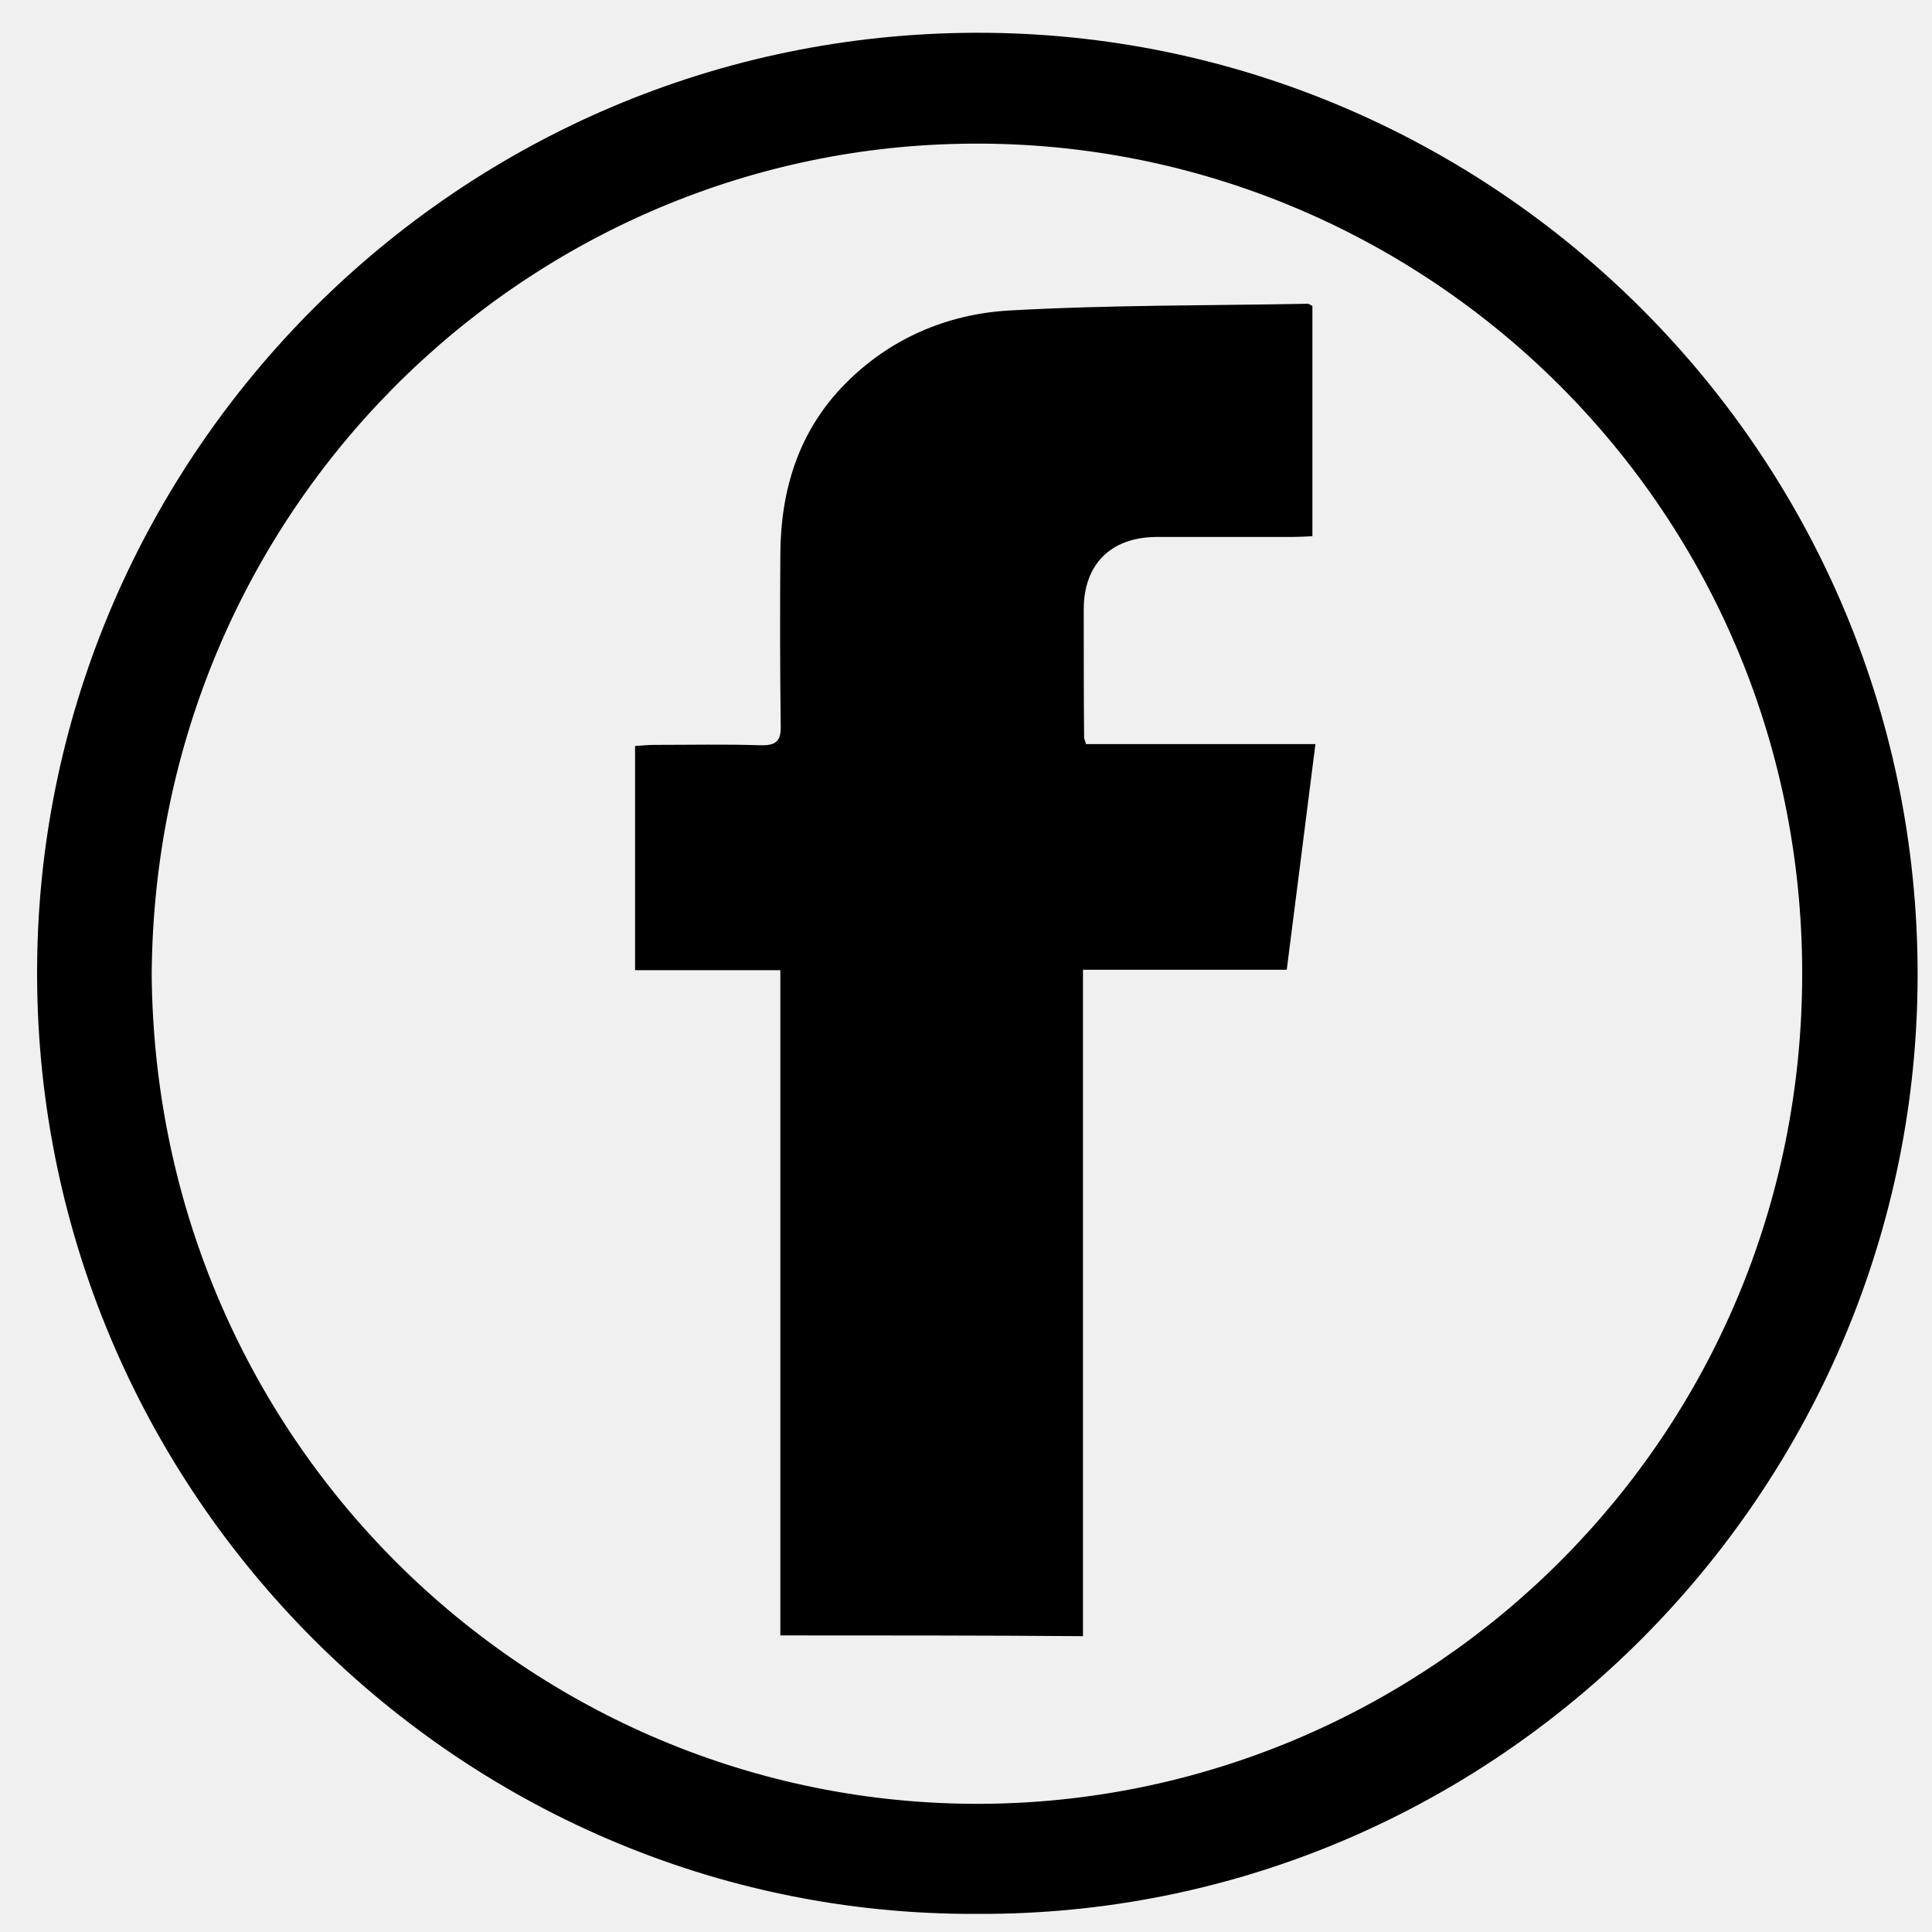
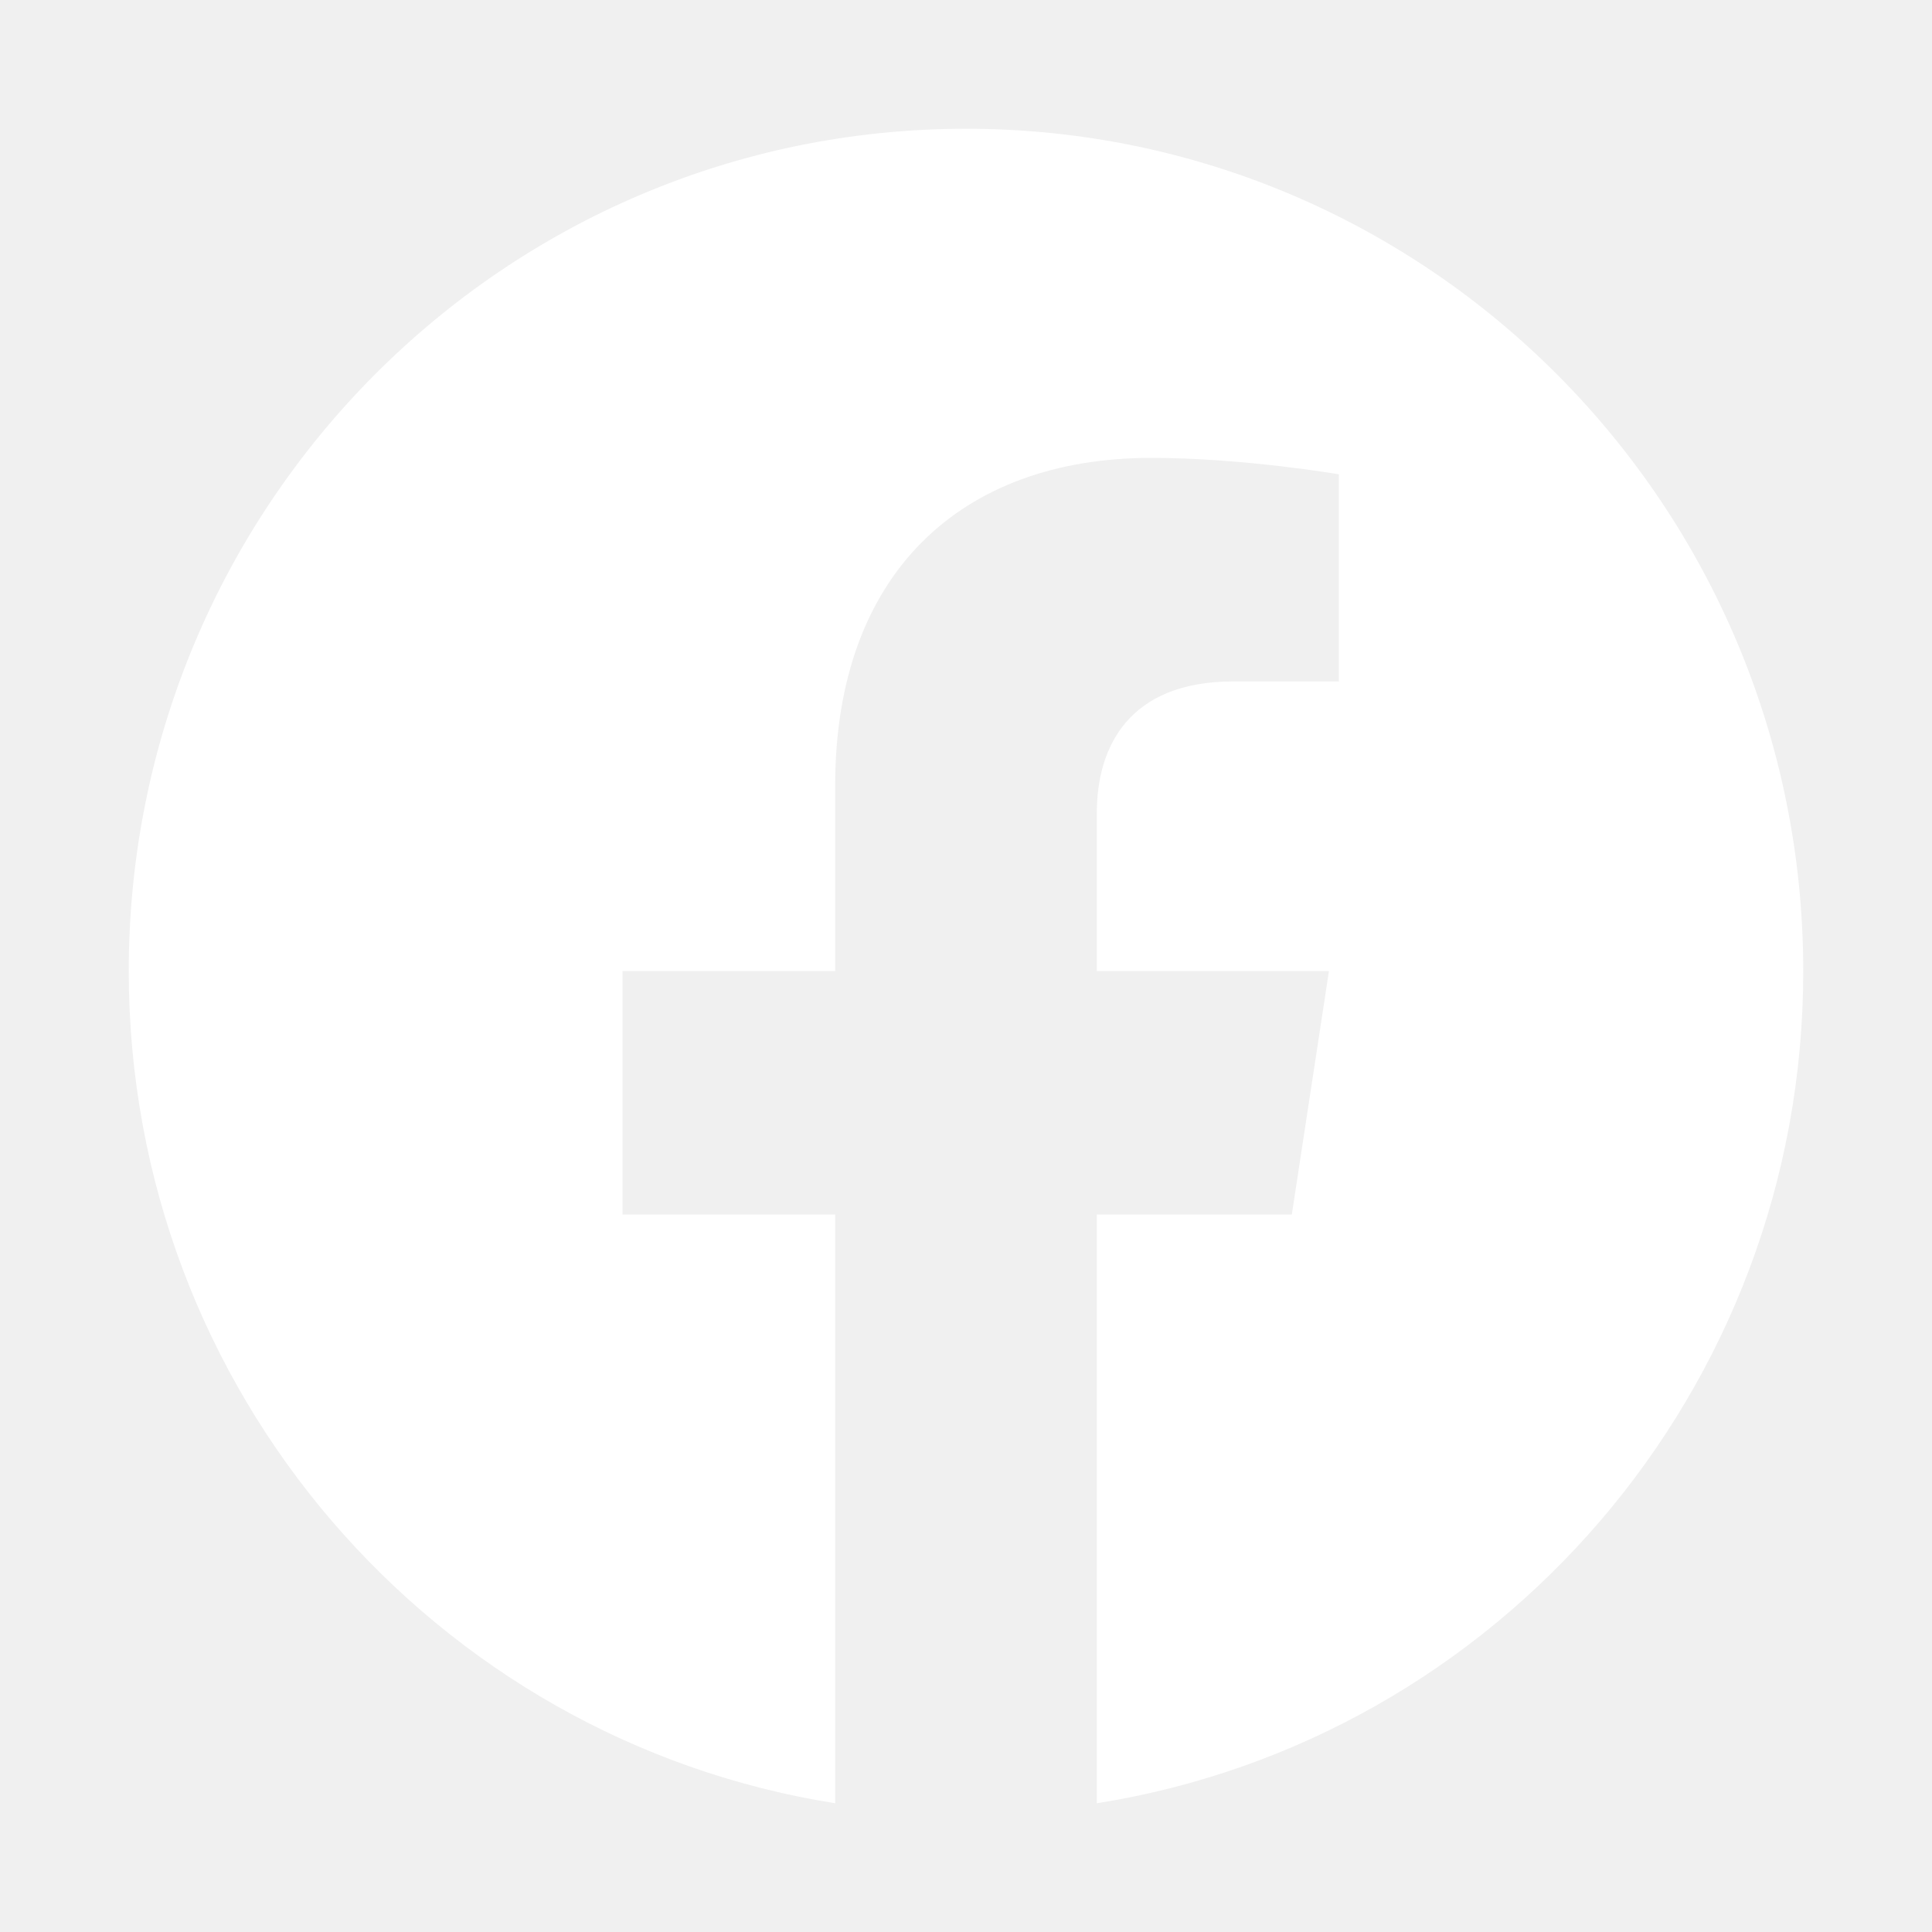
- <svg xmlns="http://www.w3.org/2000/svg" enable-background="new 0 0 512 512" id="Layer_1" version="1.1" viewBox="0 0 512 512" xml:space="preserve">
-   <g>
-     <path d="M258.8,507.2C120.4,507.8,6.6,392.6,9.9,251.9C13,117.9,124,7.2,262,8.7C398.7,10.2,511.8,124,508.1,264.9   C504.6,398.3,394.5,507.9,258.8,507.2z M40.2,258.3C41.3,383.6,142.9,480.1,262.9,478c116.2-2.1,214.7-96.8,214.7-220   c0-125.3-102.4-222.2-222.8-219.9C138.6,40.2,41,135.2,40.2,258.3z" />
-     <path d="M206.8,433.4c0-58.9,0-117.3,0-176.3c-13,0-25.6,0-38.5,0c0-20,0-39.4,0-59.4c1.7-0.1,3.4-0.3,5.2-0.3   c9.3,0,18.7-0.2,28,0.1c4.1,0.1,5.5-1,5.4-5.2c-0.2-15.2-0.2-30.3-0.1-45.5c0.1-17.1,4.9-32.6,17.1-45c11.8-12,26.9-18.5,43.3-19.5   c26.4-1.5,52.9-1.3,79.4-1.8c0.3,0,0.6,0.3,1.2,0.6c0,20.1,0,40.3,0,61c-1.9,0.1-3.7,0.2-5.4,0.2c-12,0-24,0-36,0   c-12.1,0.1-19.2,7.3-19.2,19.2c0,11.3,0,22.7,0.1,34c0,0.3,0.2,0.6,0.5,1.7c19.8,0,39.8,0,60.8,0c-2.6,20.3-5,39.7-7.6,59.8   c-18.1,0-35.8,0-54,0c0,59.2,0,117.8,0,176.6C260.1,433.4,233.9,433.4,206.8,433.4z" />
+ <svg xmlns="http://www.w3.org/2000/svg" width="14" height="14" viewBox="0 0 14 14" fill="none">
+   <g clip-path="url(#clip0_119_260)">
+     <path d="M13.067 7.037C13.067 3.665 10.351 0.933 7 0.933C3.649 0.933 0.933 3.665 0.933 7.037C0.933 10.083 3.152 12.608 6.052 13.067V8.801H4.511V7.037H6.052V5.692C6.052 4.163 6.957 3.318 8.343 3.318C9.007 3.318 9.702 3.437 9.702 3.437V4.938H8.936C8.183 4.938 7.948 5.409 7.948 5.891V7.037H9.63L9.361 8.801H7.948V13.067C10.848 12.608 13.067 10.083 13.067 7.037Z" fill="white" />
  </g>
+   <defs>
+     <clipPath id="clip0_119_260">
+       <rect width="14" height="14" fill="white" />
+     </clipPath>
+   </defs>
</svg>
